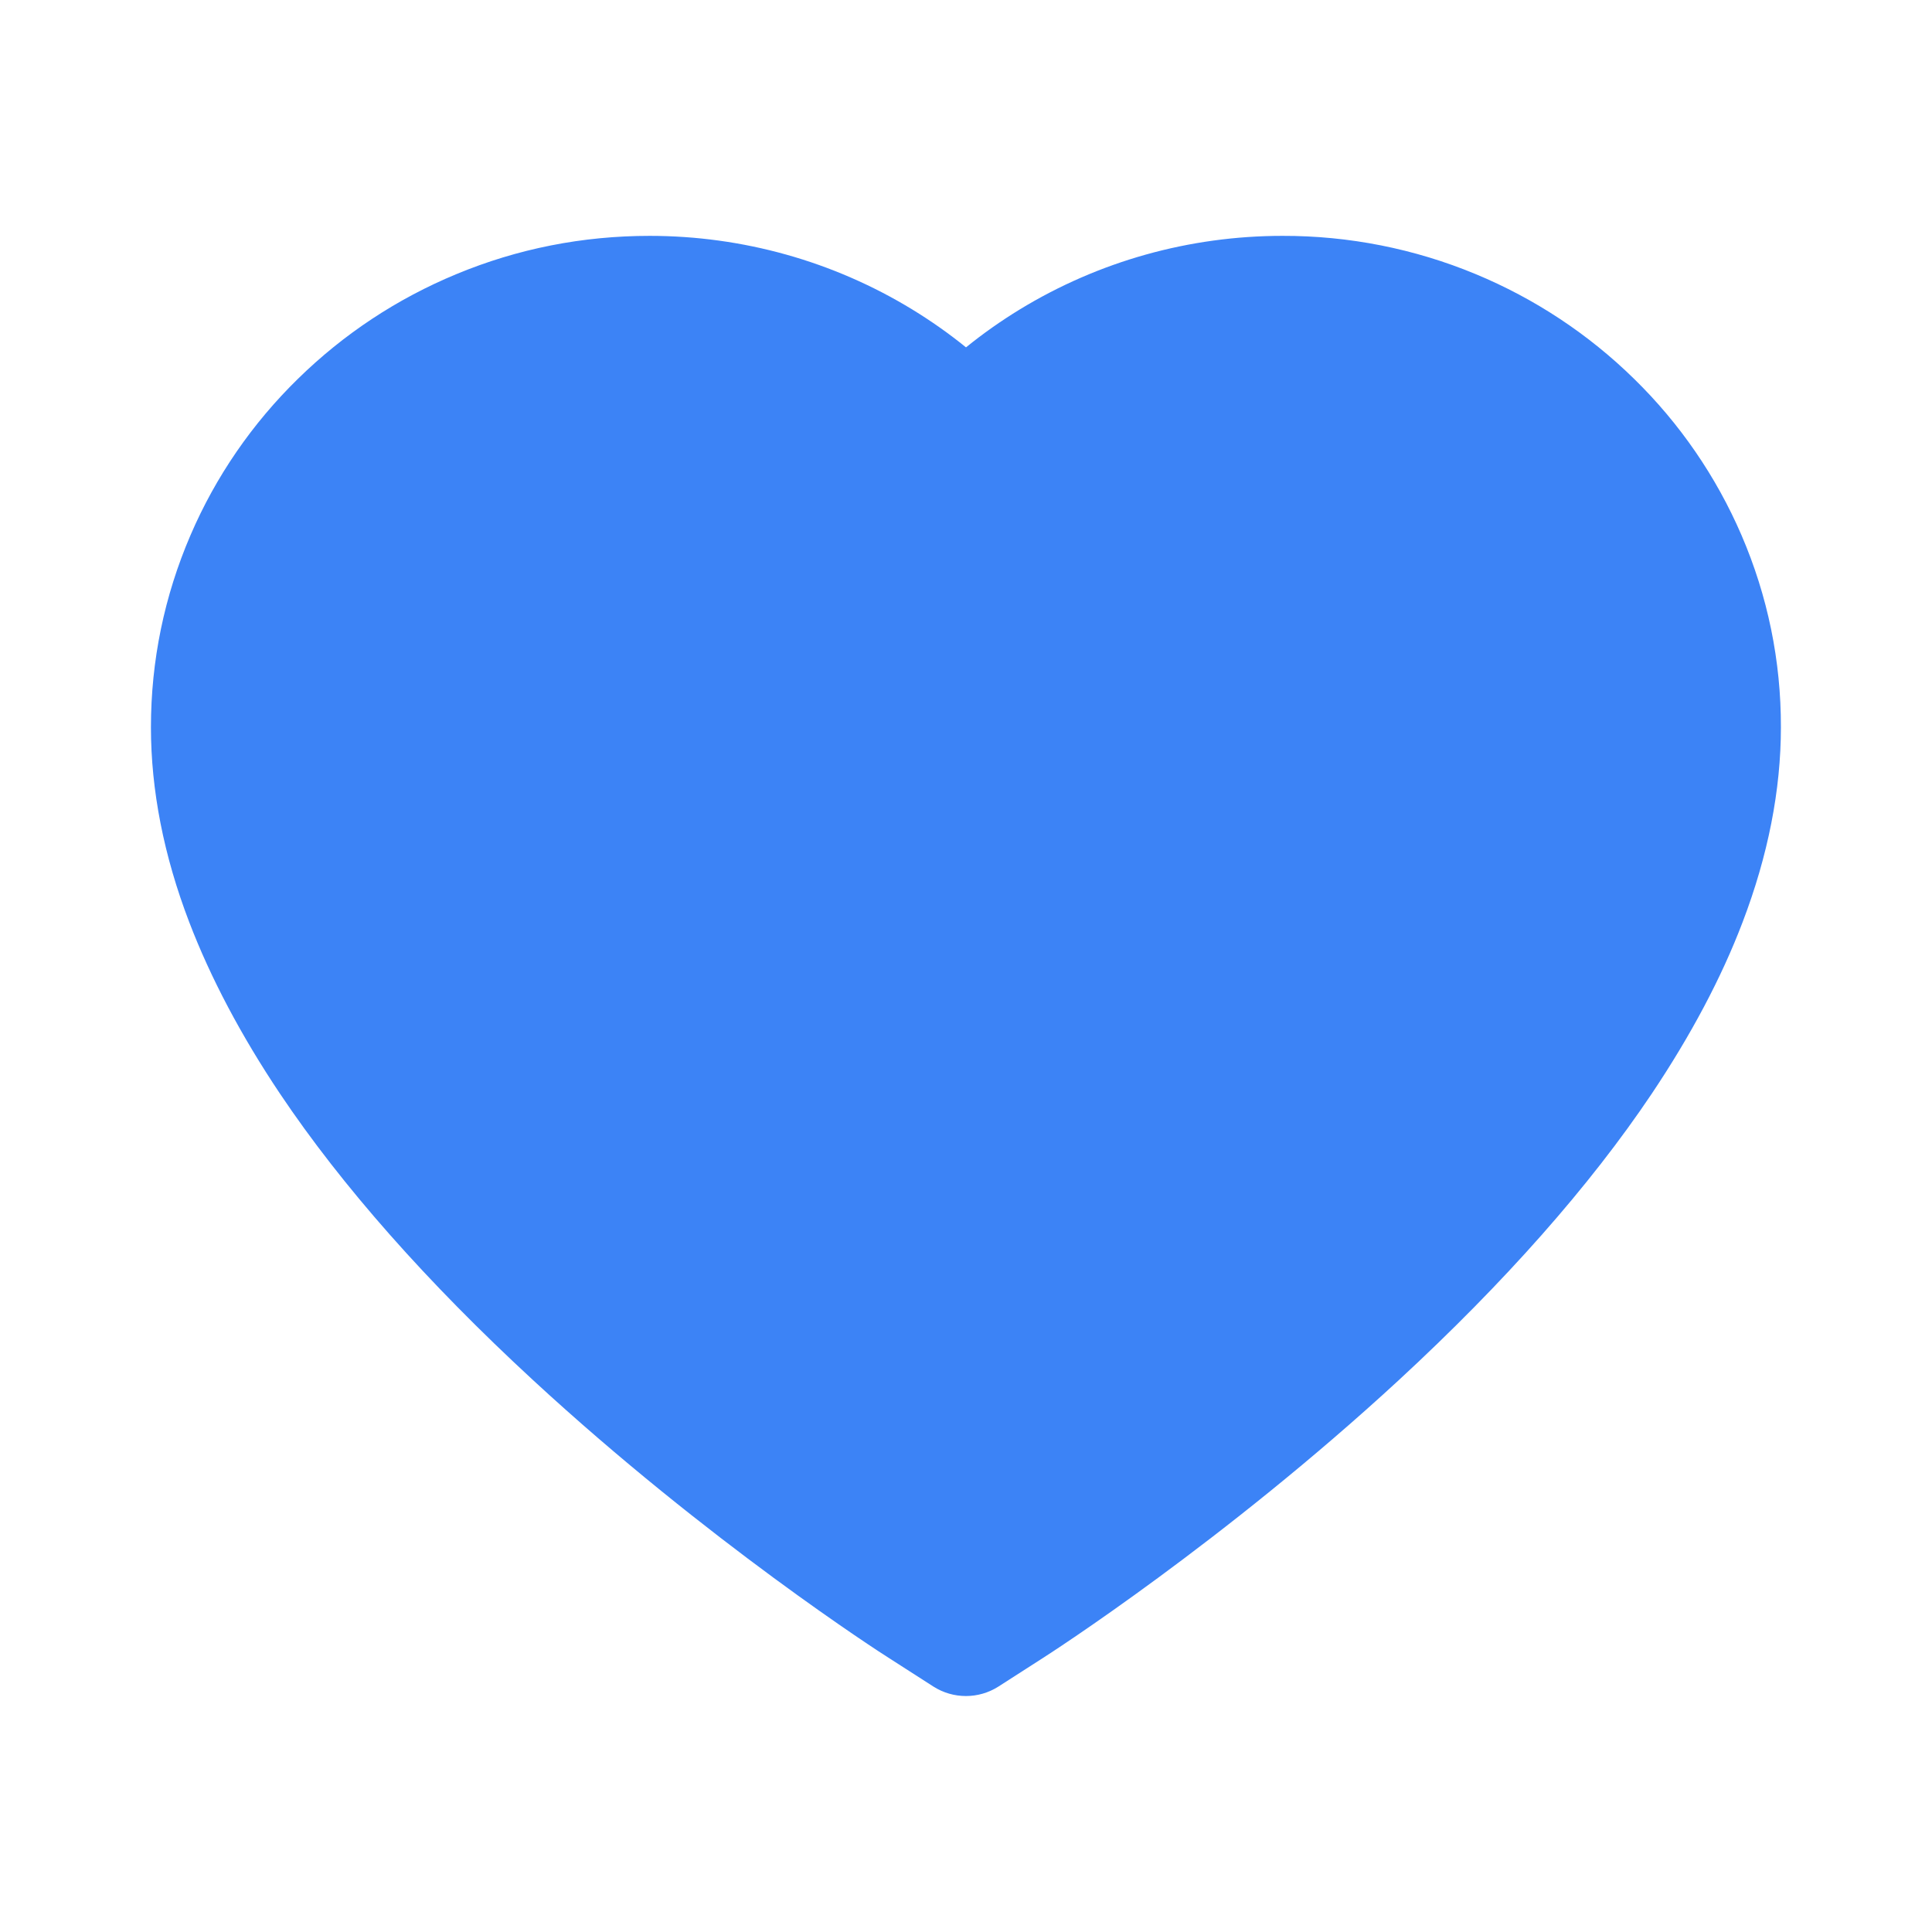
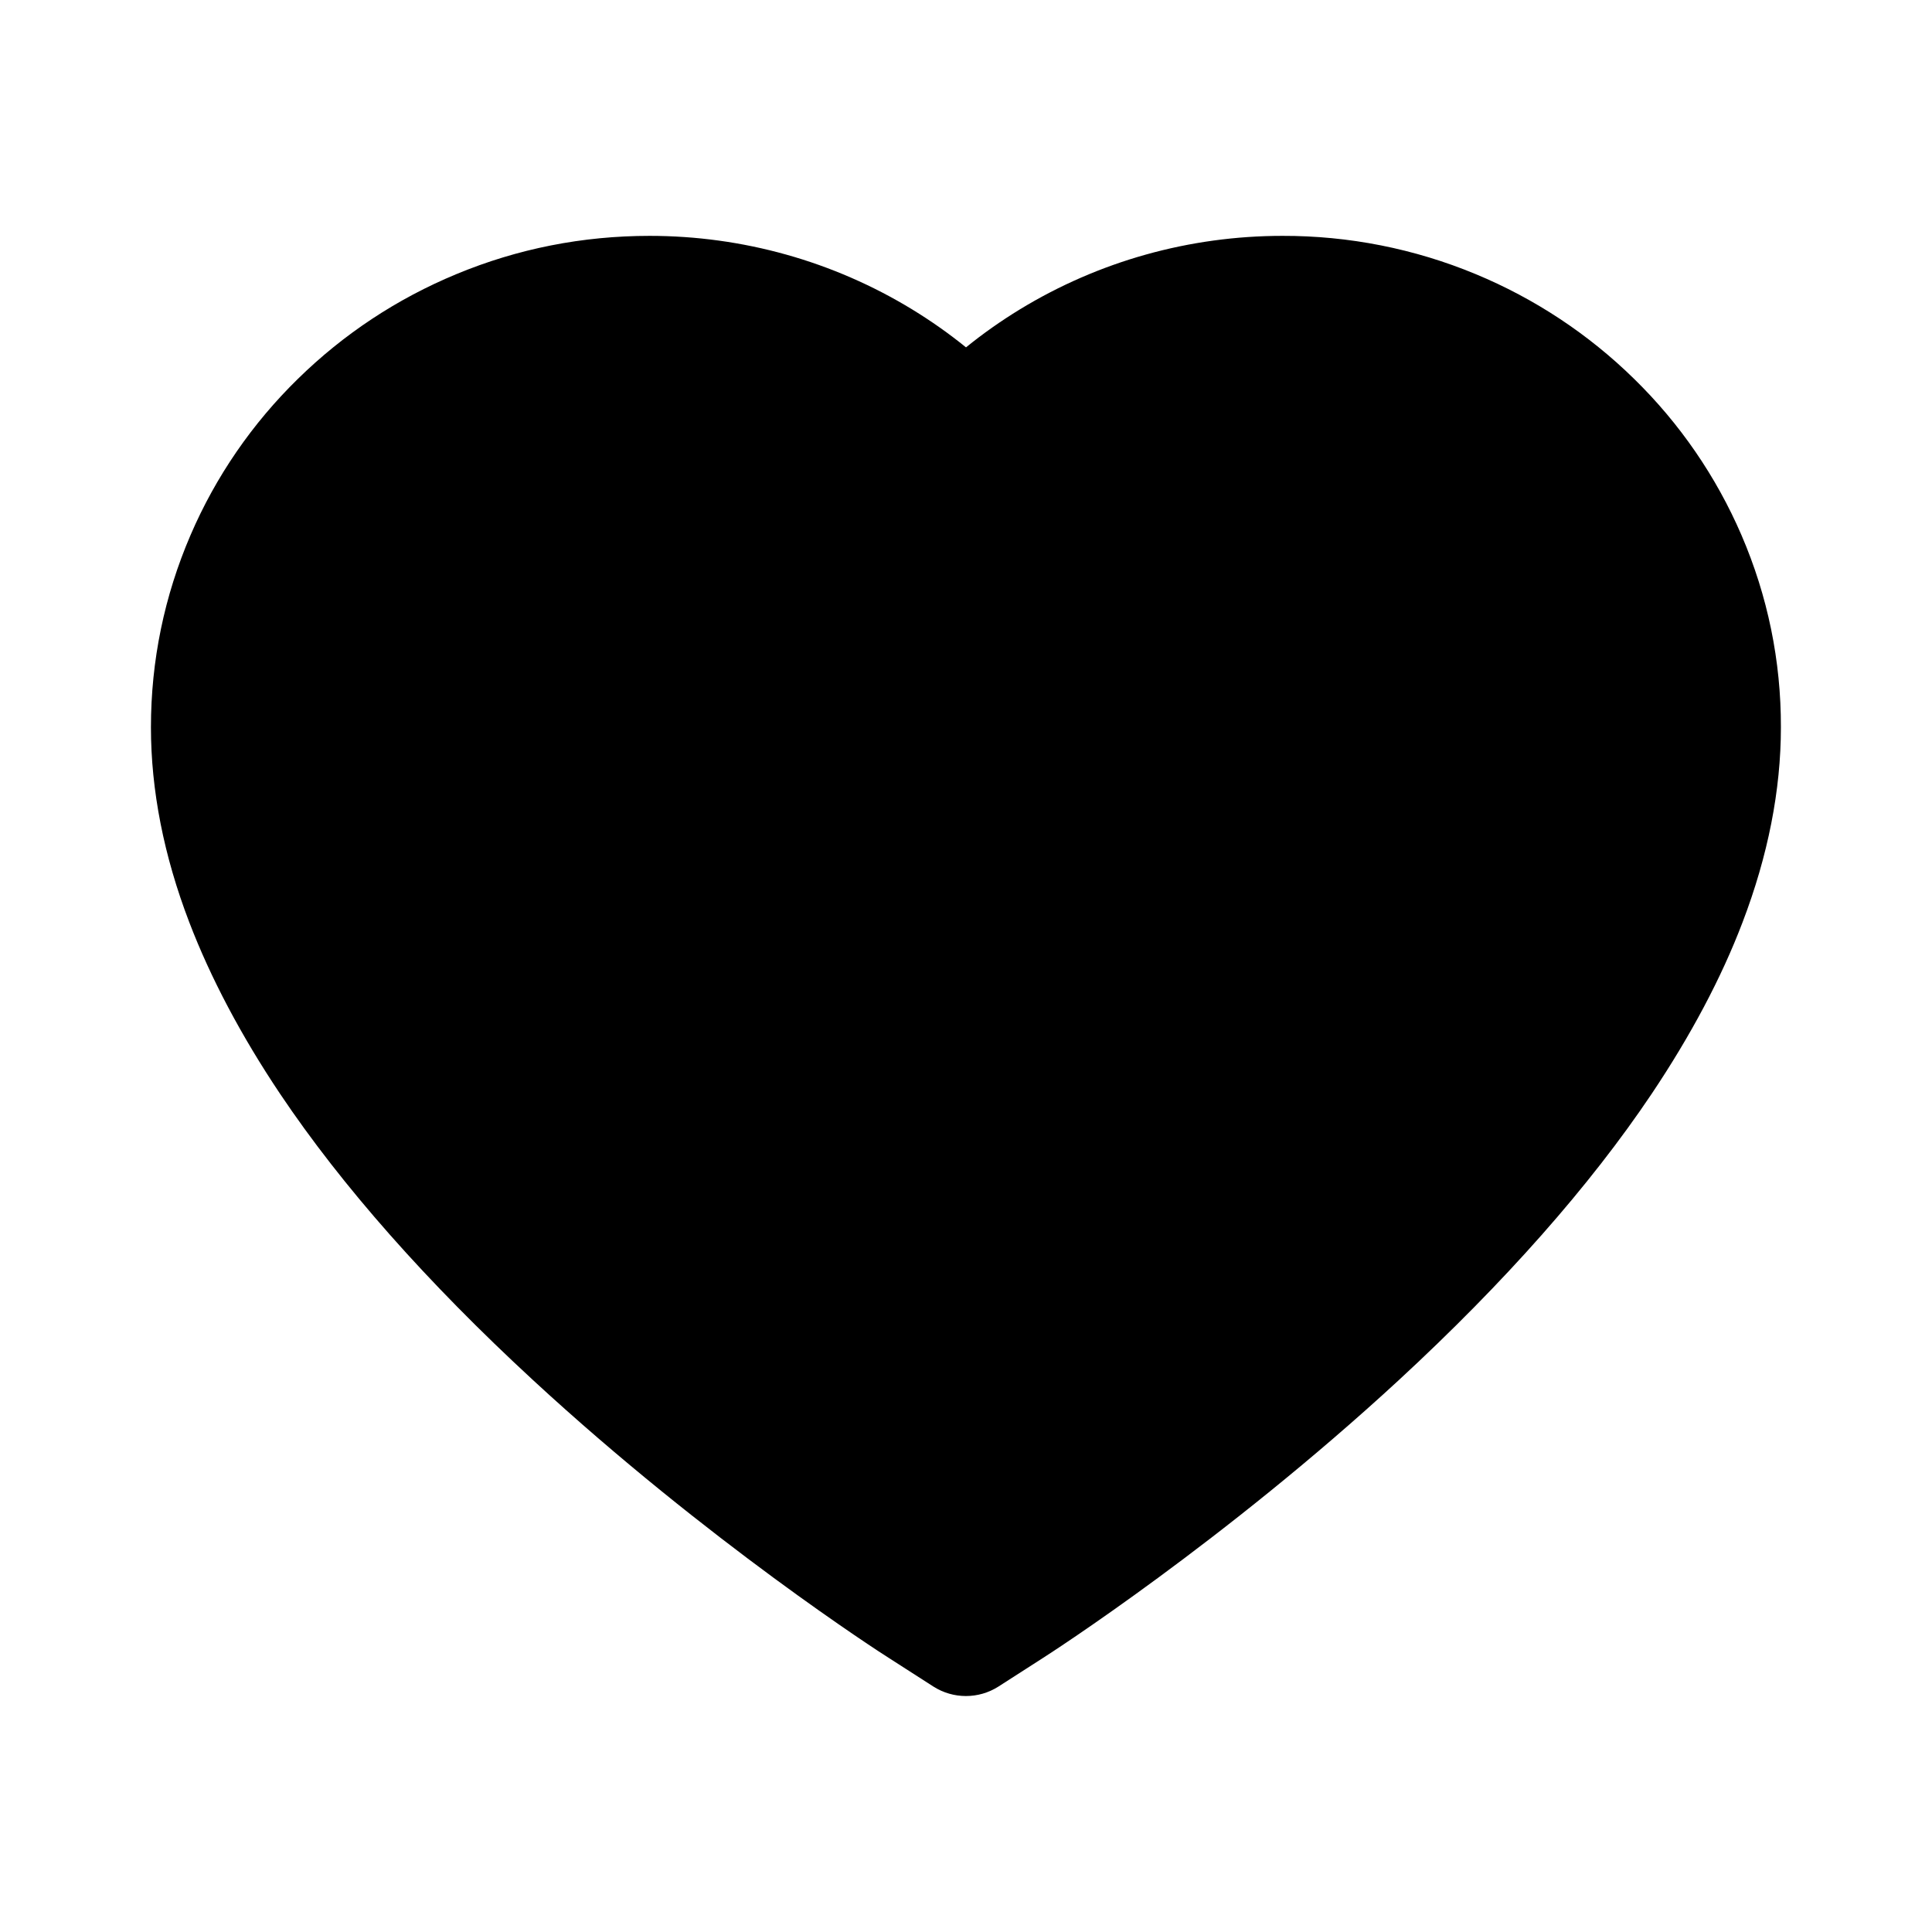
<svg xmlns="http://www.w3.org/2000/svg" width="24" height="24" viewBox="0 0 24 24" fill="none">
-   <path d="M21.633 6.647C21.319 5.919 20.866 5.26 20.299 4.706C19.732 4.15 19.064 3.709 18.331 3.405C17.57 3.089 16.754 2.928 15.931 2.93C14.775 2.93 13.648 3.246 12.668 3.844C12.434 3.987 12.211 4.144 12 4.315C11.789 4.144 11.566 3.987 11.332 3.844C10.352 3.246 9.225 2.93 8.07 2.93C7.237 2.93 6.431 3.089 5.67 3.405C4.934 3.71 4.27 4.148 3.701 4.706C3.134 5.26 2.68 5.919 2.367 6.647C2.041 7.404 1.875 8.208 1.875 9.035C1.875 9.815 2.034 10.629 2.351 11.456C2.616 12.148 2.995 12.865 3.48 13.589C4.249 14.735 5.306 15.93 6.619 17.142C8.794 19.151 10.948 20.538 11.039 20.594L11.595 20.951C11.841 21.108 12.157 21.108 12.403 20.951L12.959 20.594C13.05 20.536 15.202 19.151 17.379 17.142C18.691 15.93 19.748 14.735 20.517 13.589C21.002 12.865 21.384 12.148 21.647 11.456C21.963 10.629 22.123 9.815 22.123 9.035C22.125 8.208 21.959 7.404 21.633 6.647Z" fill="#3C83F6" />
+   <path d="M21.633 6.647C21.319 5.919 20.866 5.26 20.299 4.706C19.732 4.15 19.064 3.709 18.331 3.405C17.57 3.089 16.754 2.928 15.931 2.93C14.775 2.93 13.648 3.246 12.668 3.844C12.434 3.987 12.211 4.144 12 4.315C11.789 4.144 11.566 3.987 11.332 3.844C10.352 3.246 9.225 2.93 8.07 2.93C7.237 2.93 6.431 3.089 5.67 3.405C4.934 3.71 4.27 4.148 3.701 4.706C3.134 5.26 2.68 5.919 2.367 6.647C2.041 7.404 1.875 8.208 1.875 9.035C1.875 9.815 2.034 10.629 2.351 11.456C2.616 12.148 2.995 12.865 3.48 13.589C4.249 14.735 5.306 15.93 6.619 17.142C8.794 19.151 10.948 20.538 11.039 20.594L11.595 20.951C11.841 21.108 12.157 21.108 12.403 20.951L12.959 20.594C13.05 20.536 15.202 19.151 17.379 17.142C18.691 15.93 19.748 14.735 20.517 13.589C21.002 12.865 21.384 12.148 21.647 11.456C21.963 10.629 22.123 9.815 22.123 9.035C22.125 8.208 21.959 7.404 21.633 6.647Z" fill="currentColor" />
</svg>
